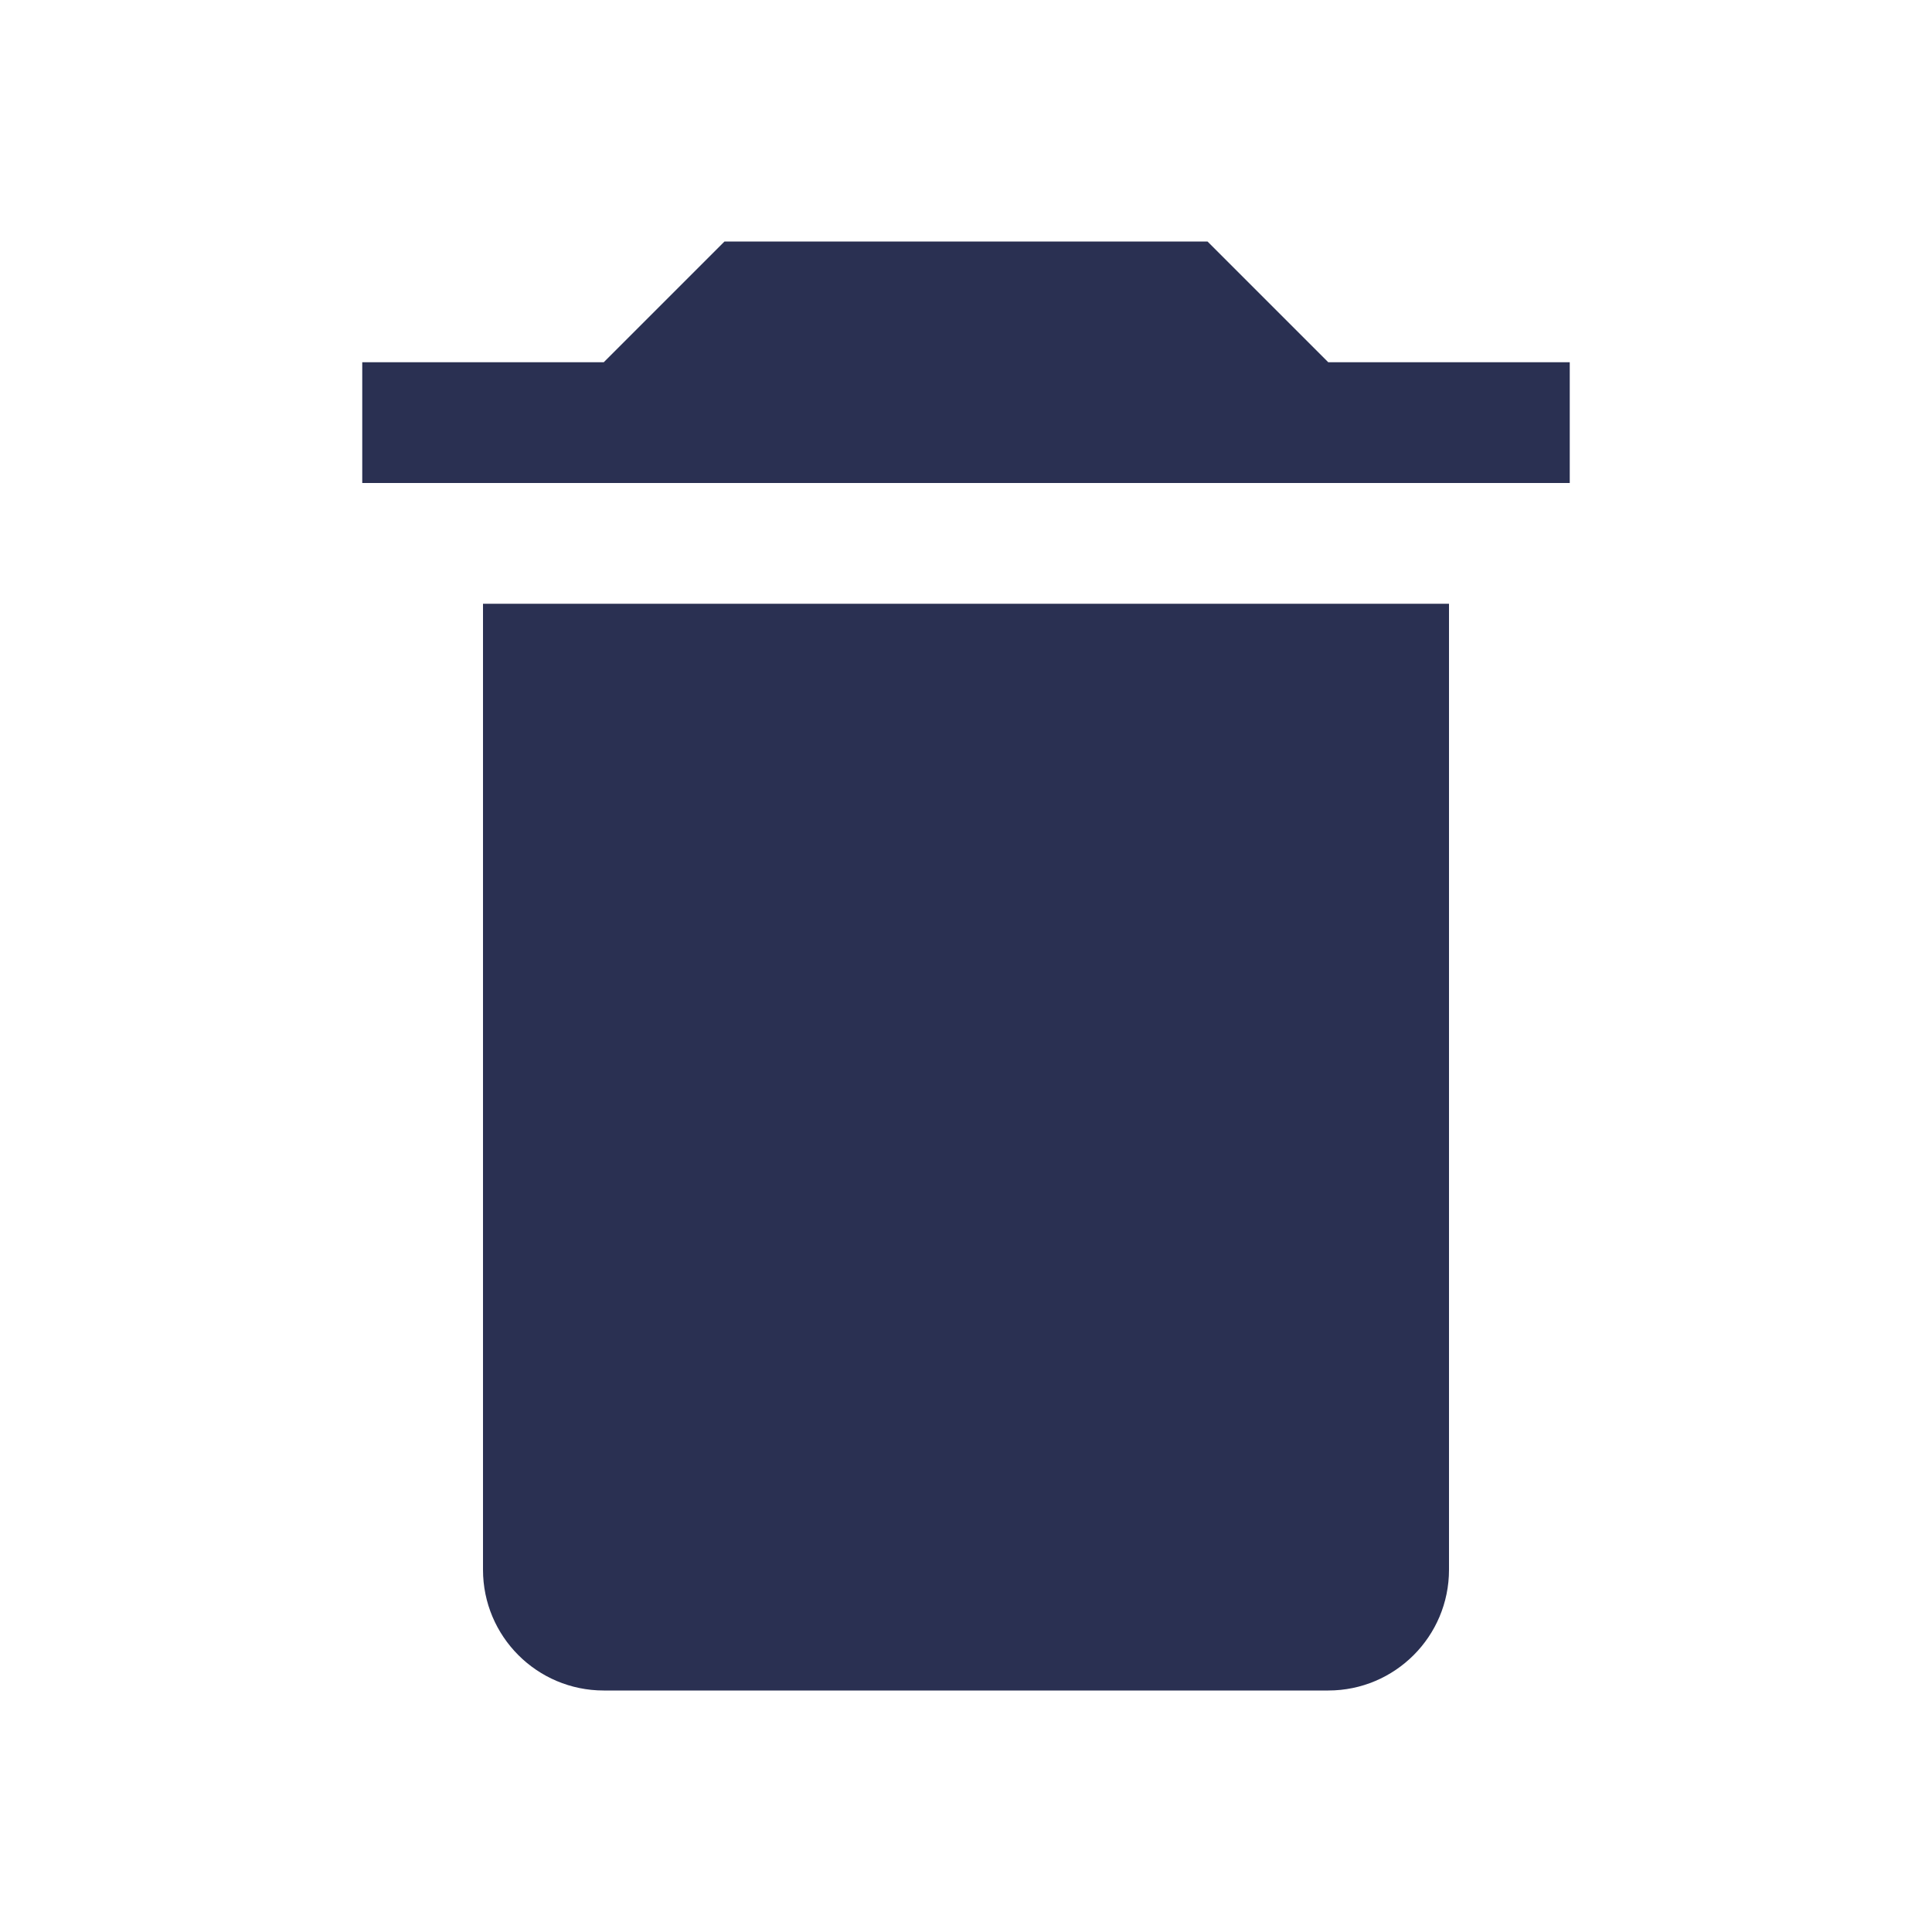
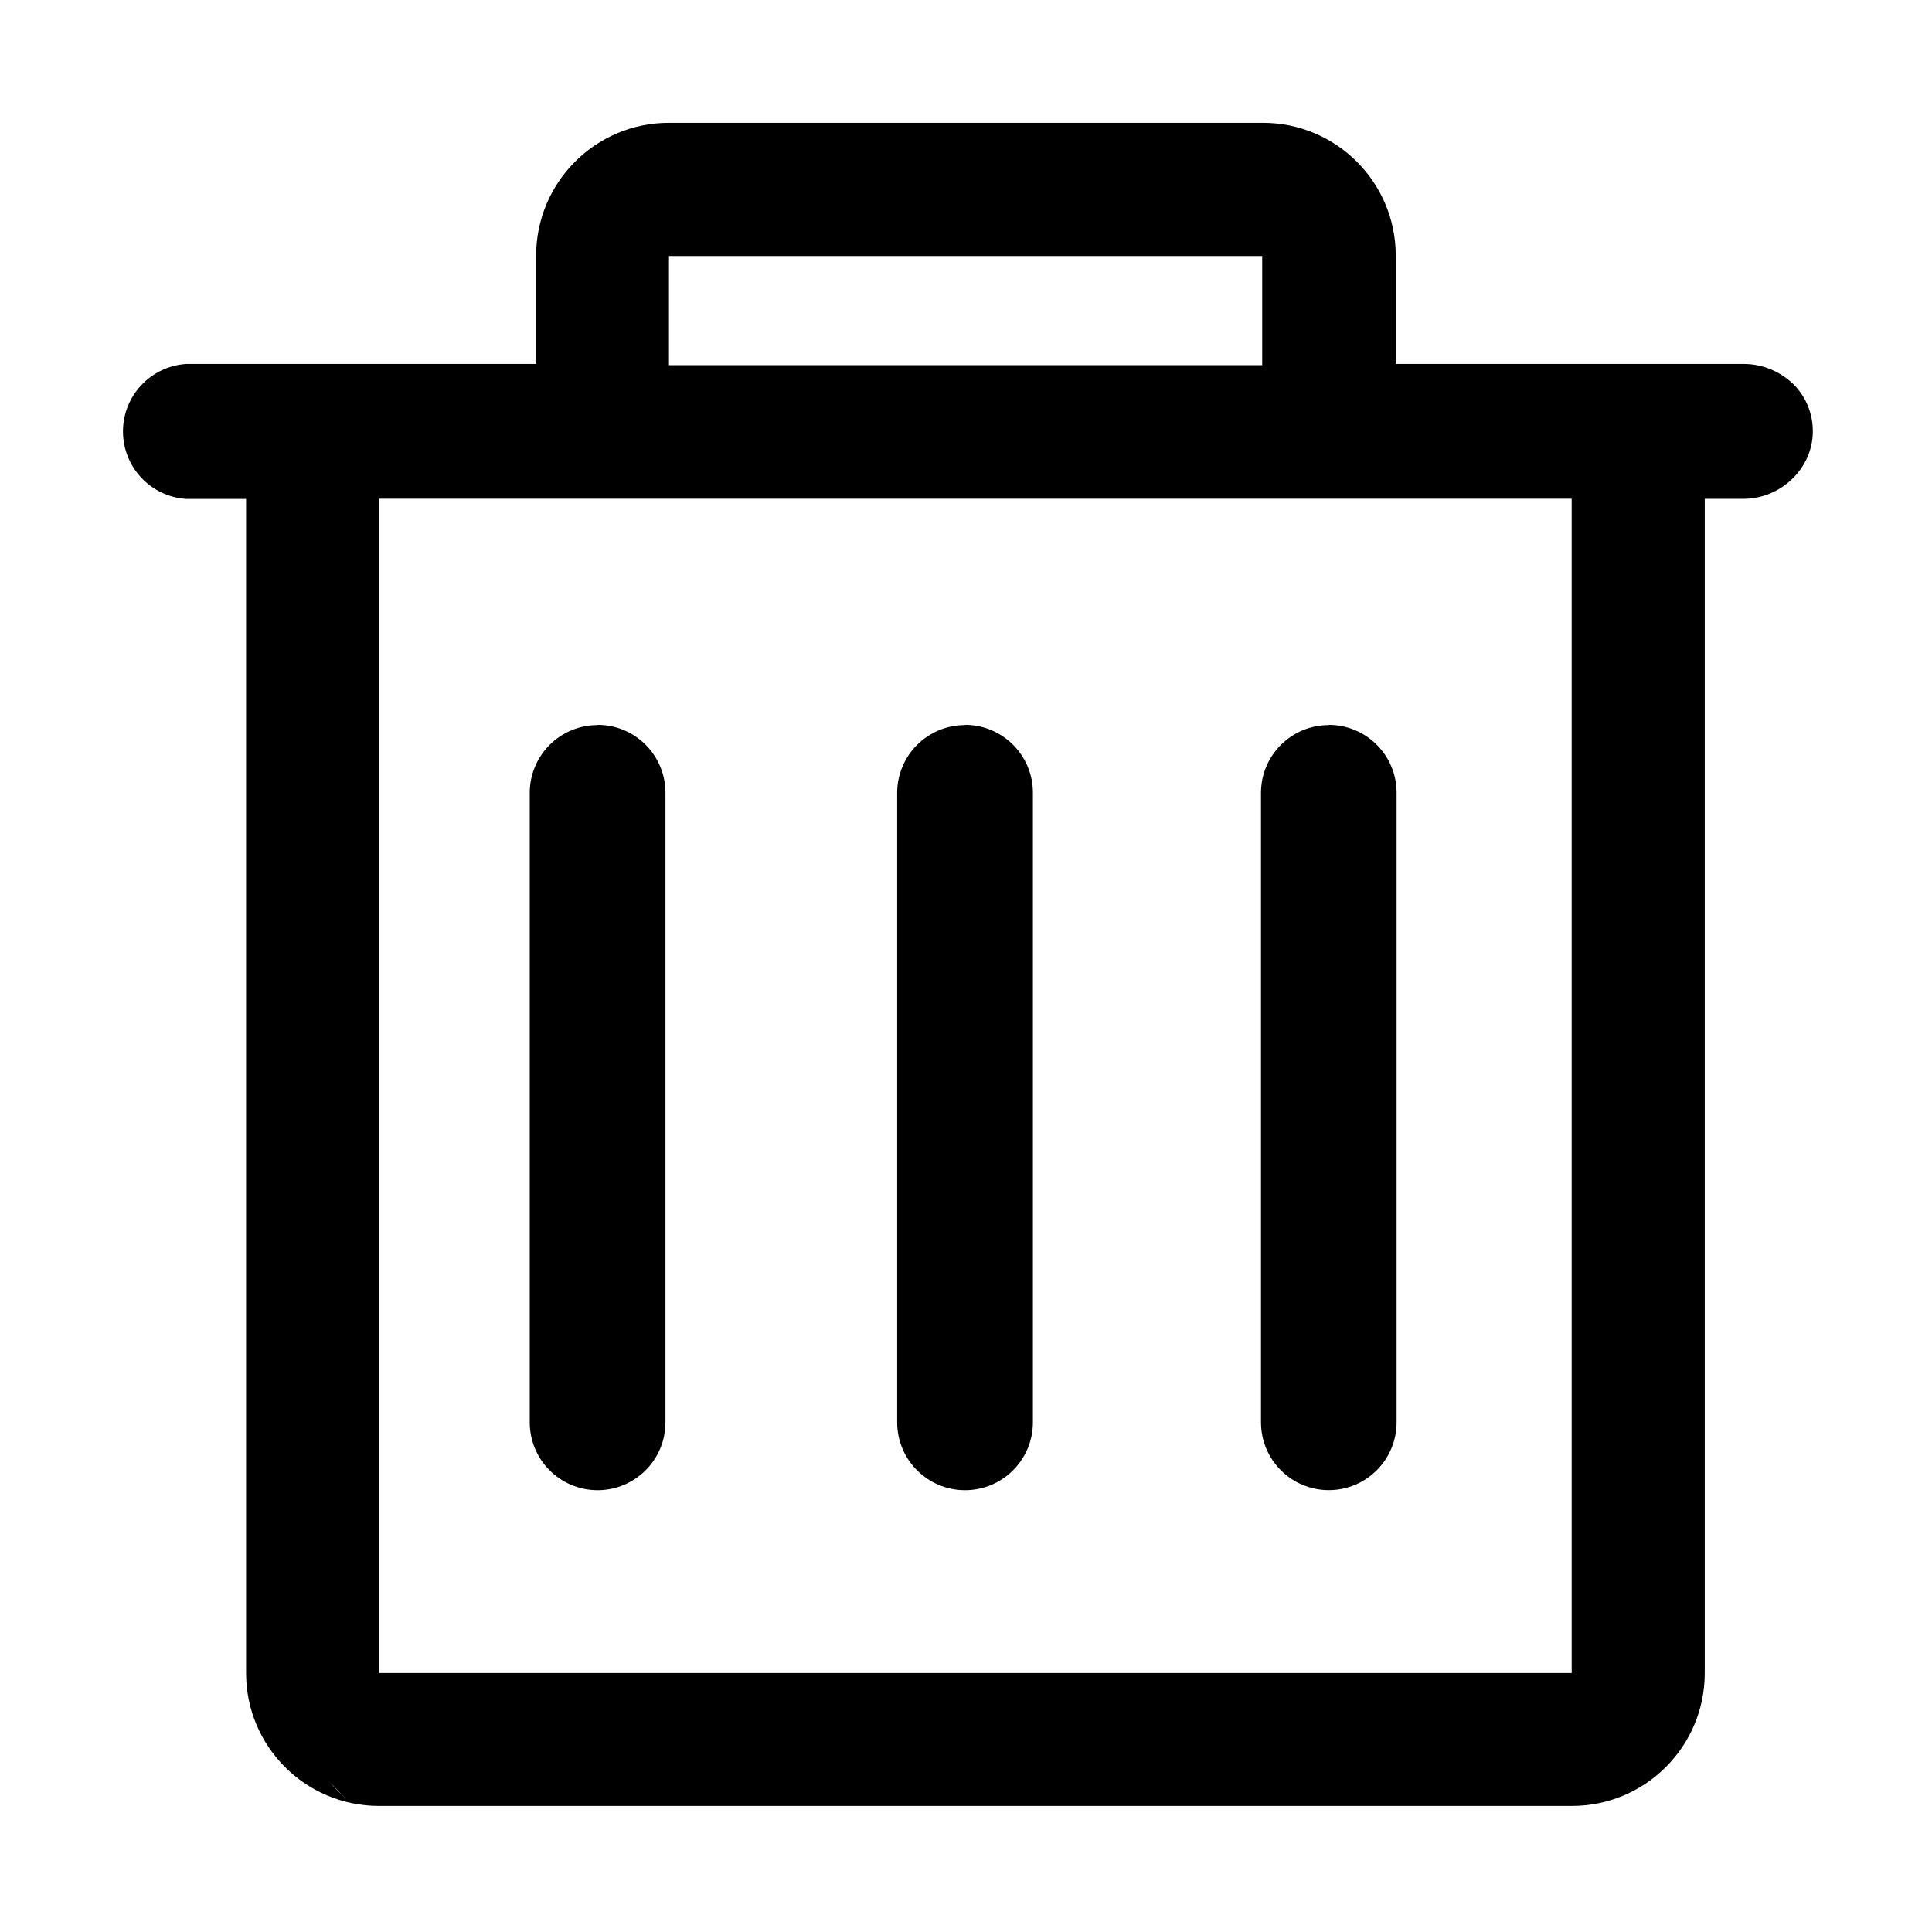
<svg xmlns="http://www.w3.org/2000/svg" width="16" height="16" viewBox="0 0 16 16">
-   <path fill="#2A3052" fill-rule="evenodd" d="M5 3l1-1h4l1 1h2v1H3V3h2zM4 5h8v8a1 1 0 0 1-1 1H5a1 1 0 0 1-1-1V5z" />
+   <g fill="none" fill-rule="evenodd">
+     <path d="M0 0h16v16H0z" />
+     <path fill="#000" fill-rule="nonzero" d="M2.891 14.919a1.81 1.81 0 0 1-.16-.16c.059.057.107.115.16.16zm-.151-.086a2.639 2.639 0 0 1-.16-.16c.05.057.105.109.16.16zM14.85 3.18a.59.59 0 0 0-.41-.166h-2.881v-.897a1.1 1.1 0 0 0-1.1-1.1H5.54a1.1 1.1 0 0 0-1.1 1.1v.897H1.545a.56.56 0 0 0 0 1.118h.493v9.724a1.1 1.1 0 0 0 1.1 1.1h9.88a1.1 1.1 0 0 0 1.1-1.1V4.131h.321c.307 0 .574-.25.574-.559a.55.55 0 0 0-.163-.393zm-9.311-1.06h4.914v.904H5.54v-.904zm7.477 11.735H3.138V4.13h9.878v9.723zm-5.024-7.85a.561.561 0 0 0-.562.561v5.213a.561.561 0 1 0 1.124 0V6.565a.562.562 0 0 0-.562-.562zm-3.043 0a.561.561 0 0 0-.562.561v5.213a.561.561 0 1 0 1.124 0V6.565a.562.562 0 0 0-.562-.562zm6.055 0a.561.561 0 0 0-.561.561v5.213a.561.561 0 1 0 1.123 0V6.565a.562.562 0 0 0-.562-.562z" />
+   </g>
</svg>
